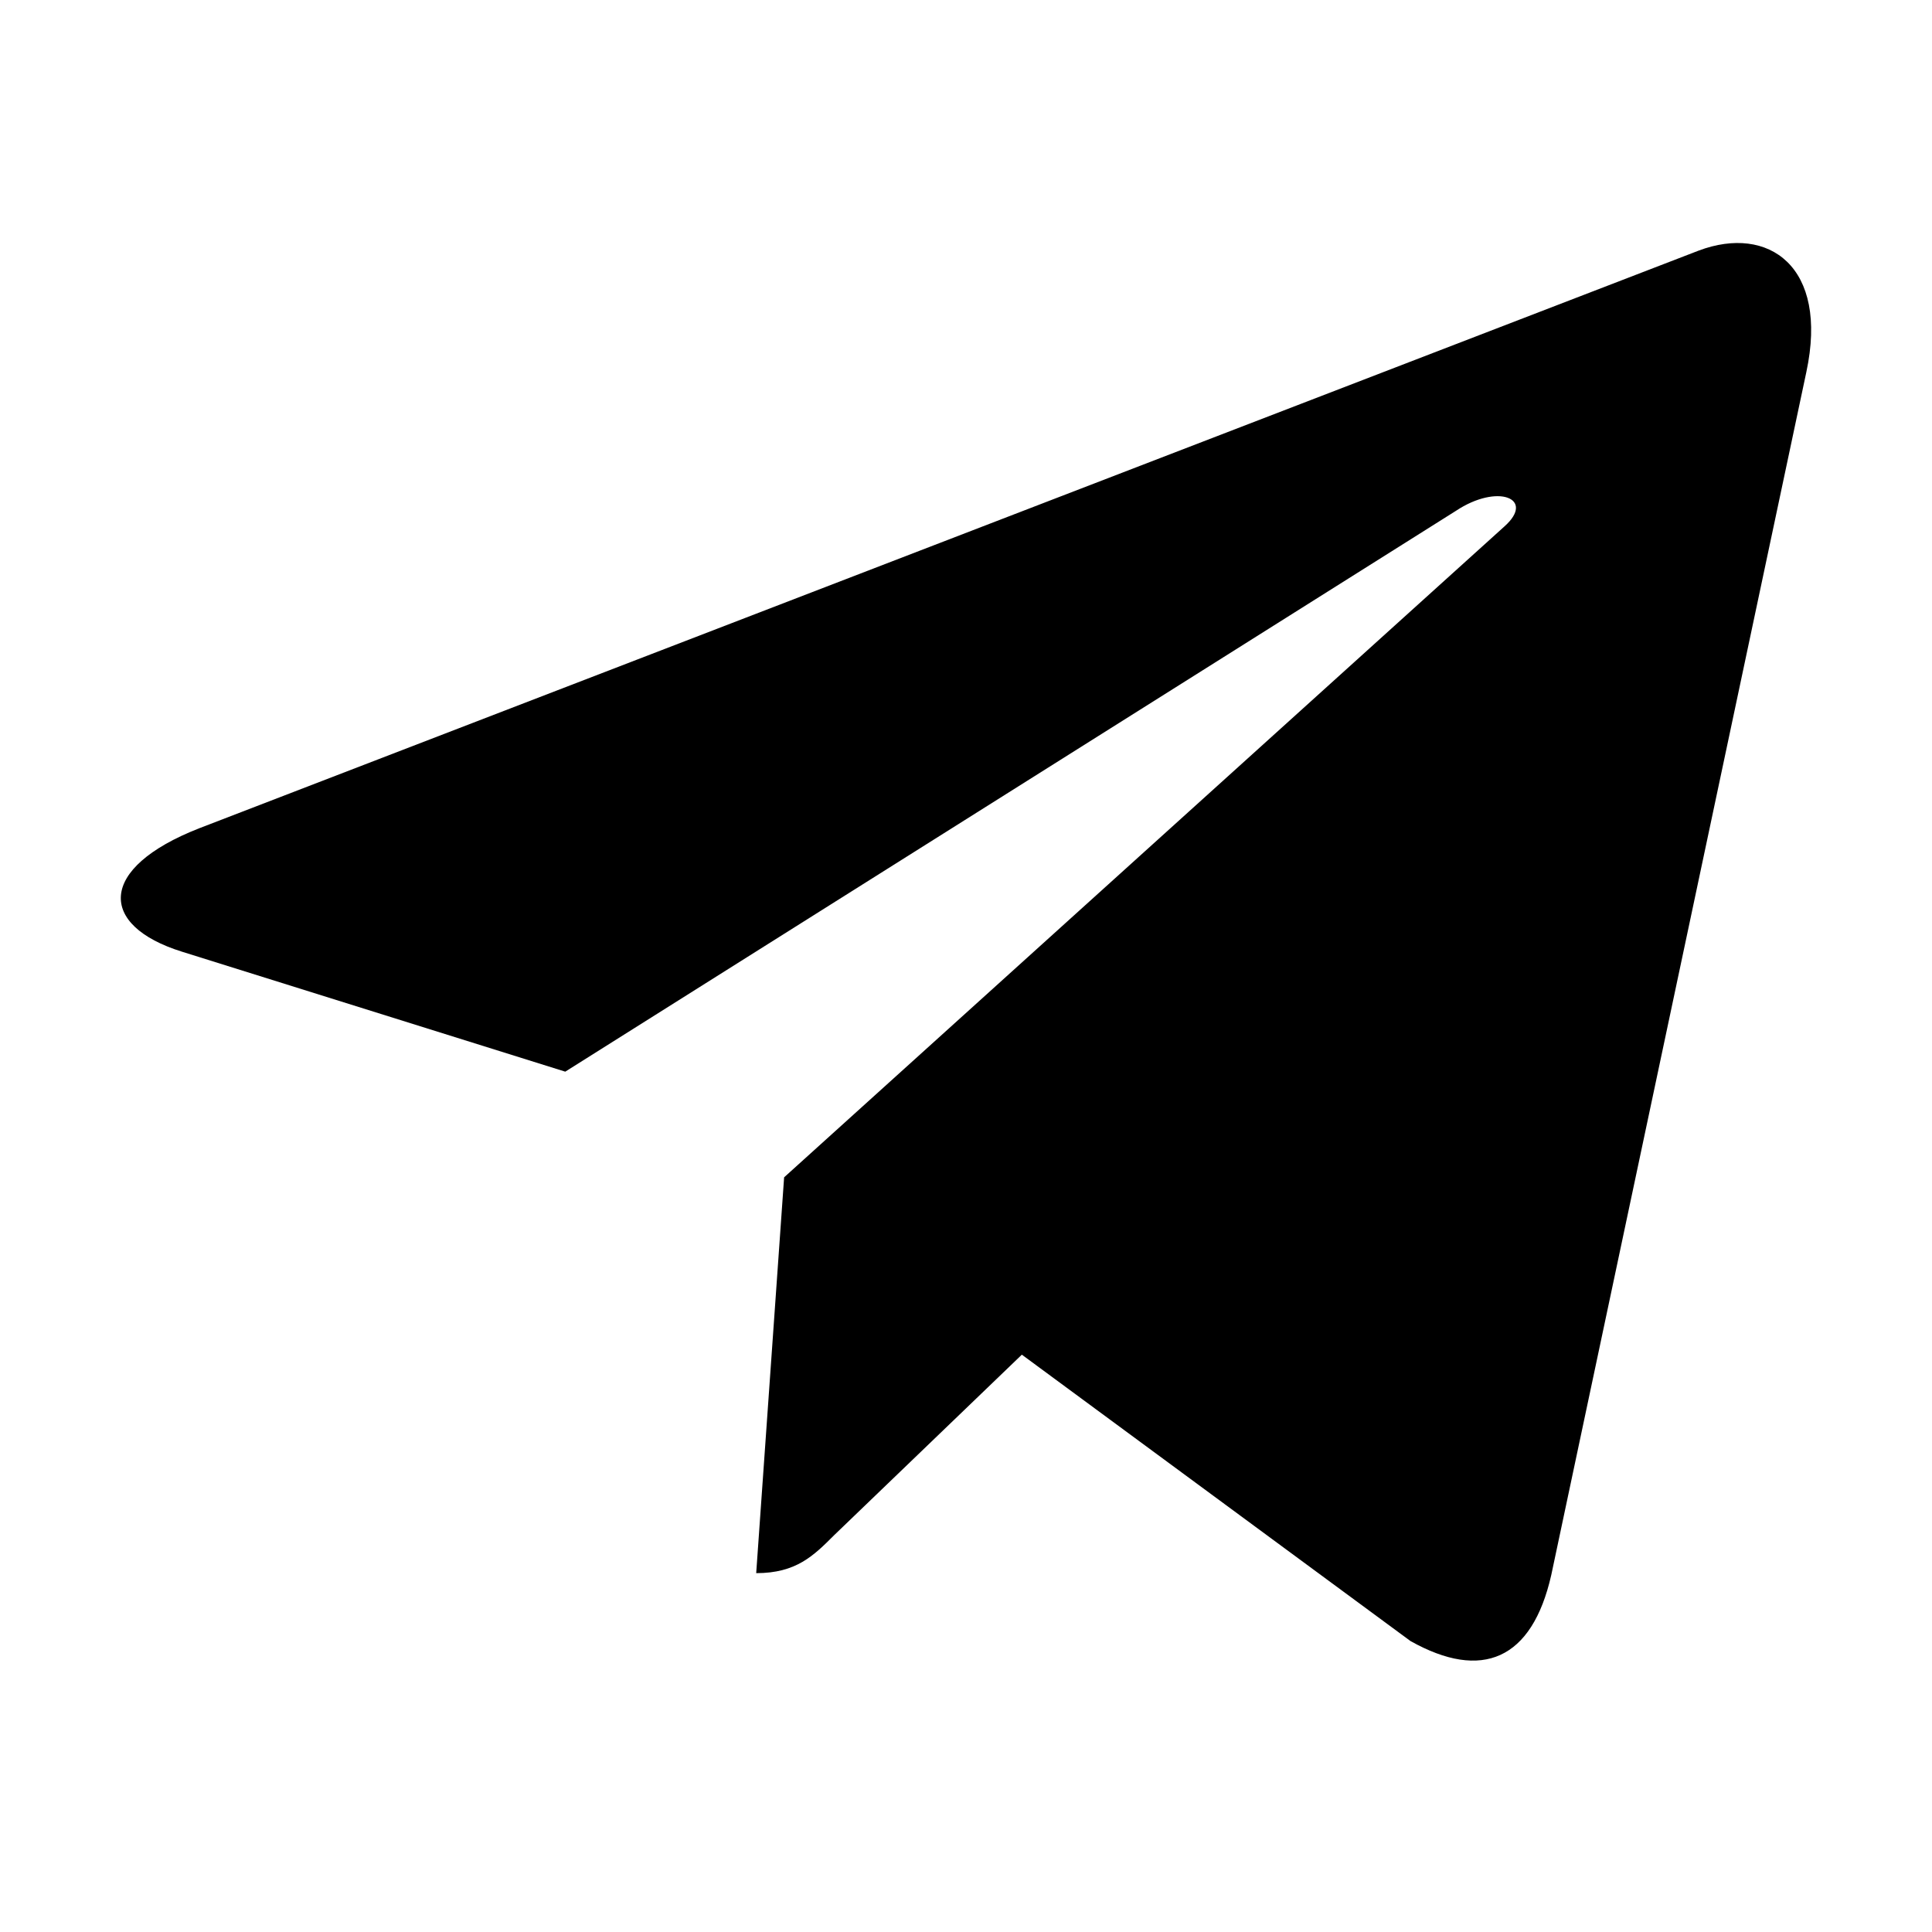
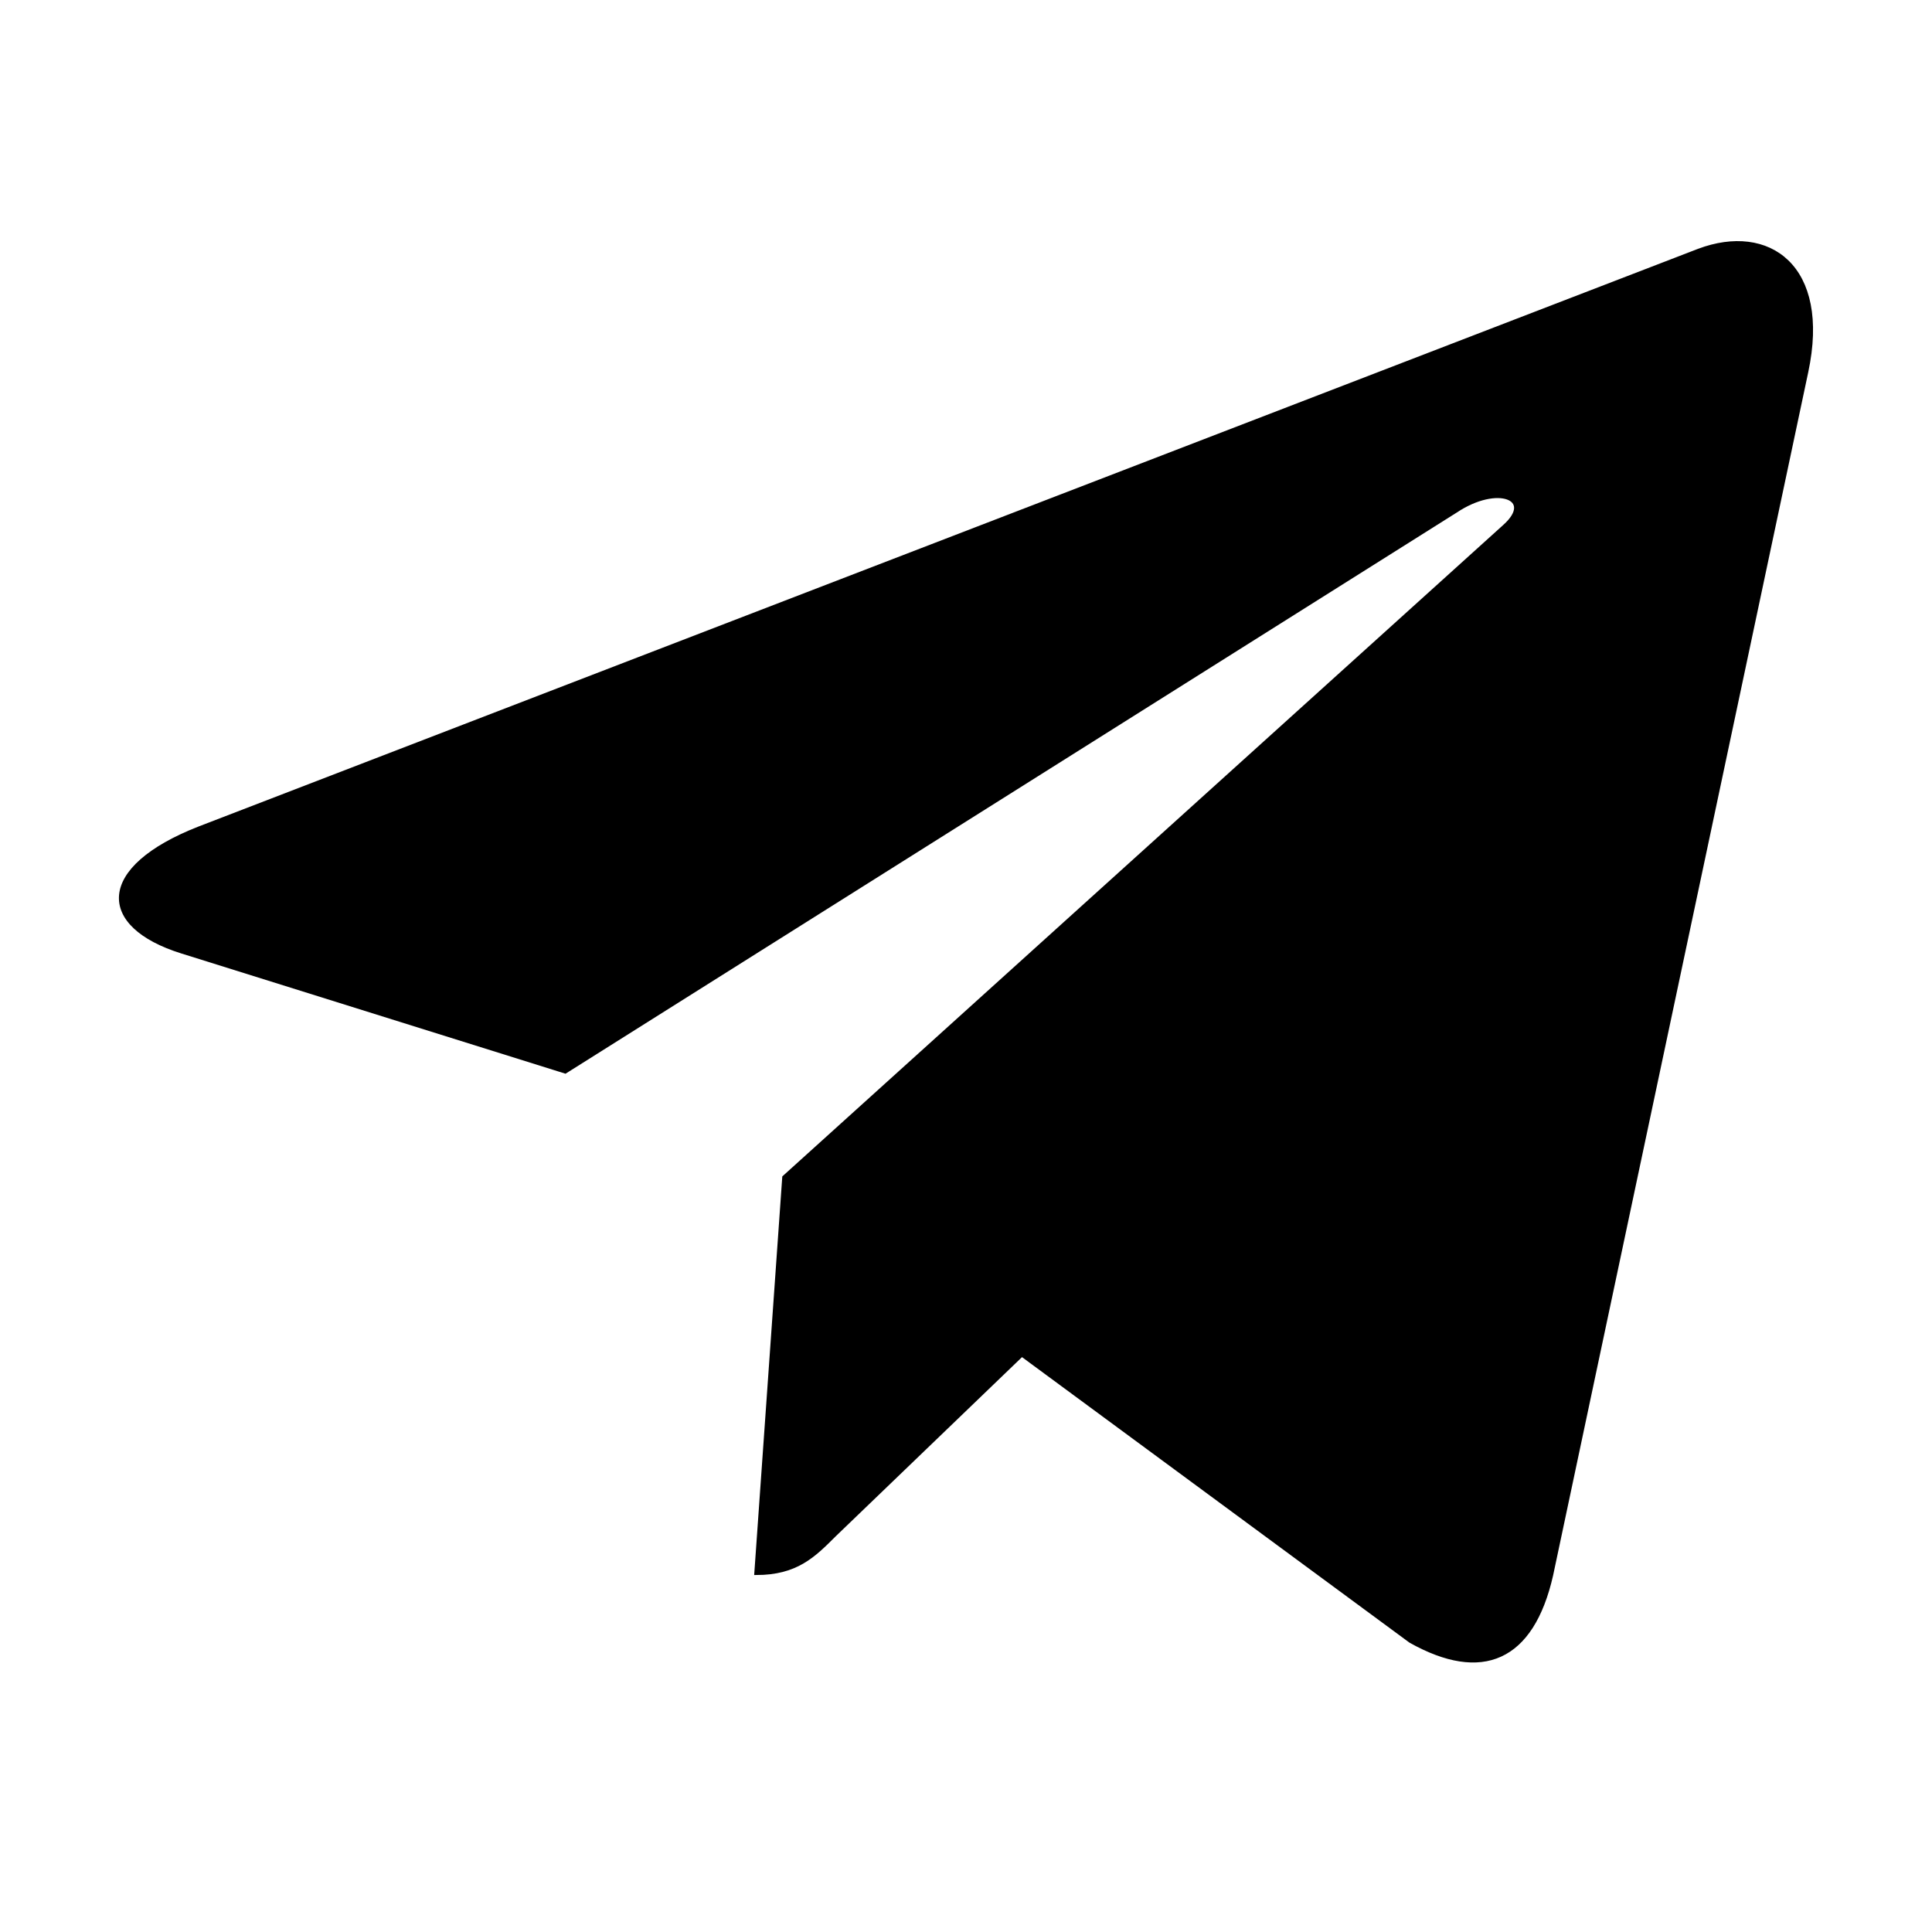
- <svg xmlns="http://www.w3.org/2000/svg" stroke="currentColor" fill="currentColor" stroke-width="0" viewBox="0 0 448 512" height="1em" width="1em">
+ <svg xmlns="http://www.w3.org/2000/svg" stroke="currentColor" fill="currentColor" strokeWidth="0" viewBox="0 0 448 512" height="1em" width="1em">
  <path d="M446.7 98.6l-67.6 318.8c-5.1 22.5-18.4 28.1-37.3 17.5l-103-75.9-49.7 47.8c-5.5 5.5-10.1 10.1-20.7 10.1l7.4-104.9 190.9-172.5c8.3-7.4-1.8-11.5-12.9-4.1L117.8 284 16.2 252.2c-22.1-6.9-22.5-22.1 4.6-32.7L418.2 66.4c18.4-6.9 34.5 4.1 28.5 32.2z" />
</svg>
